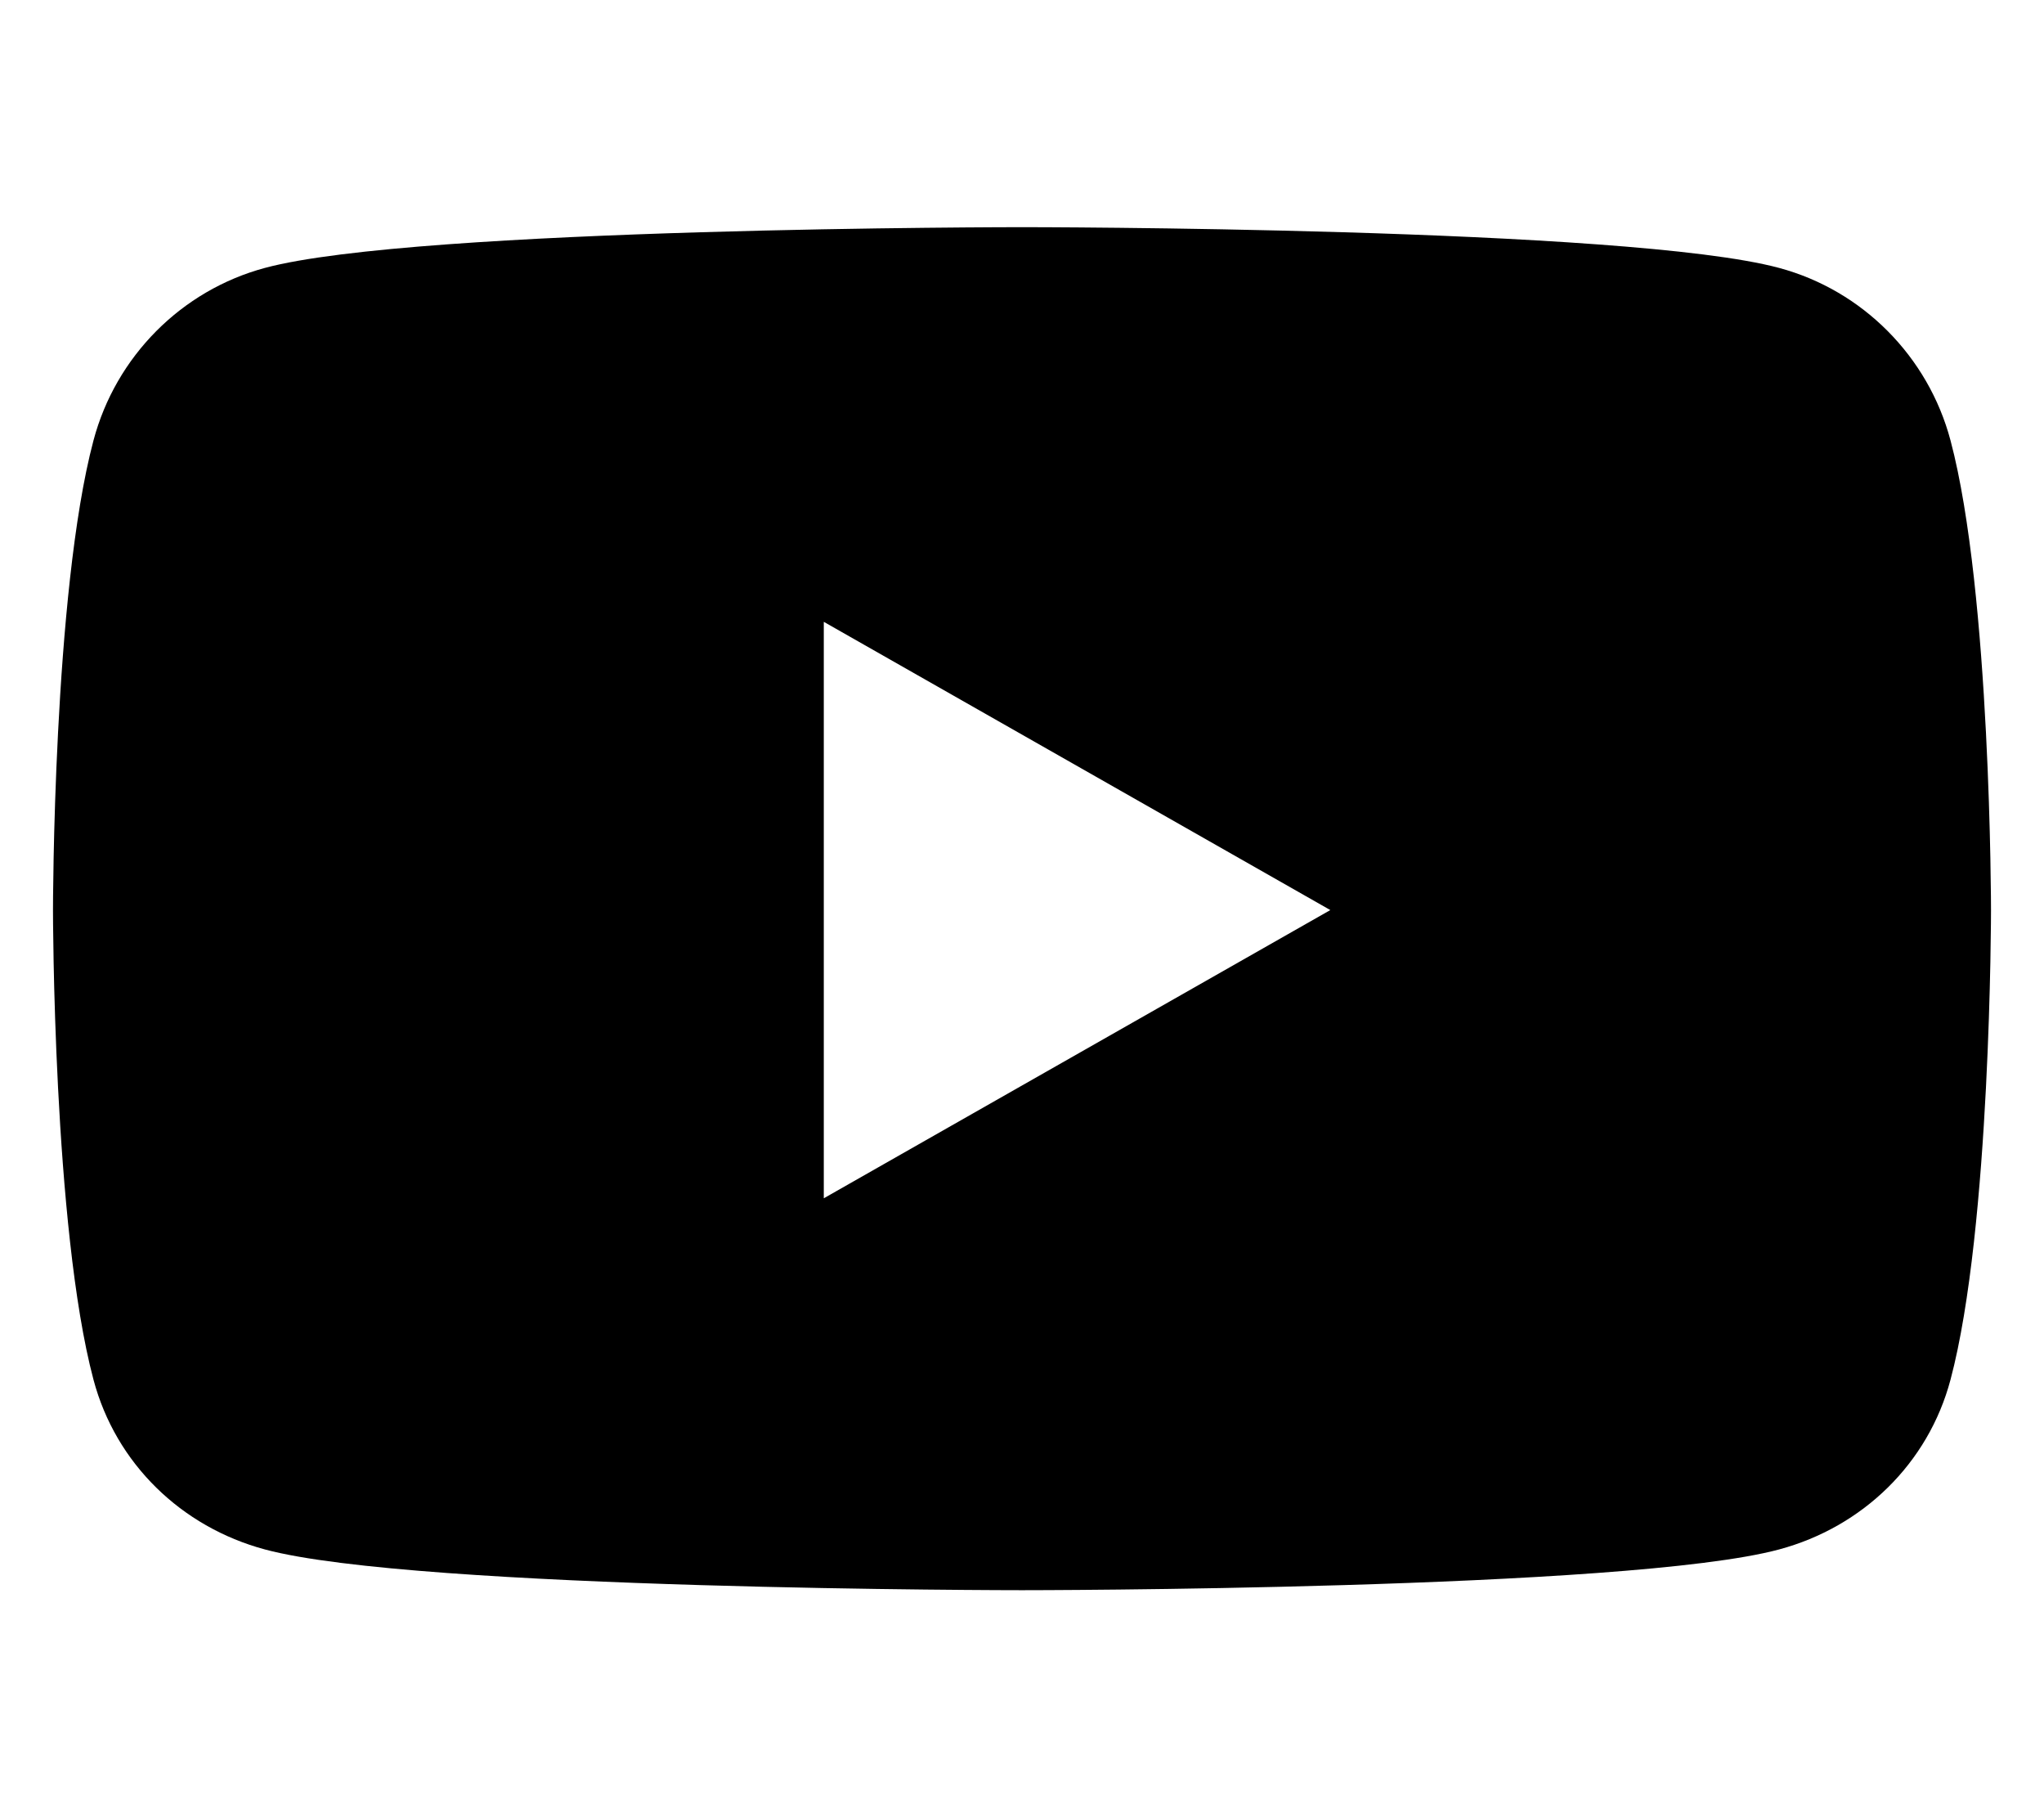
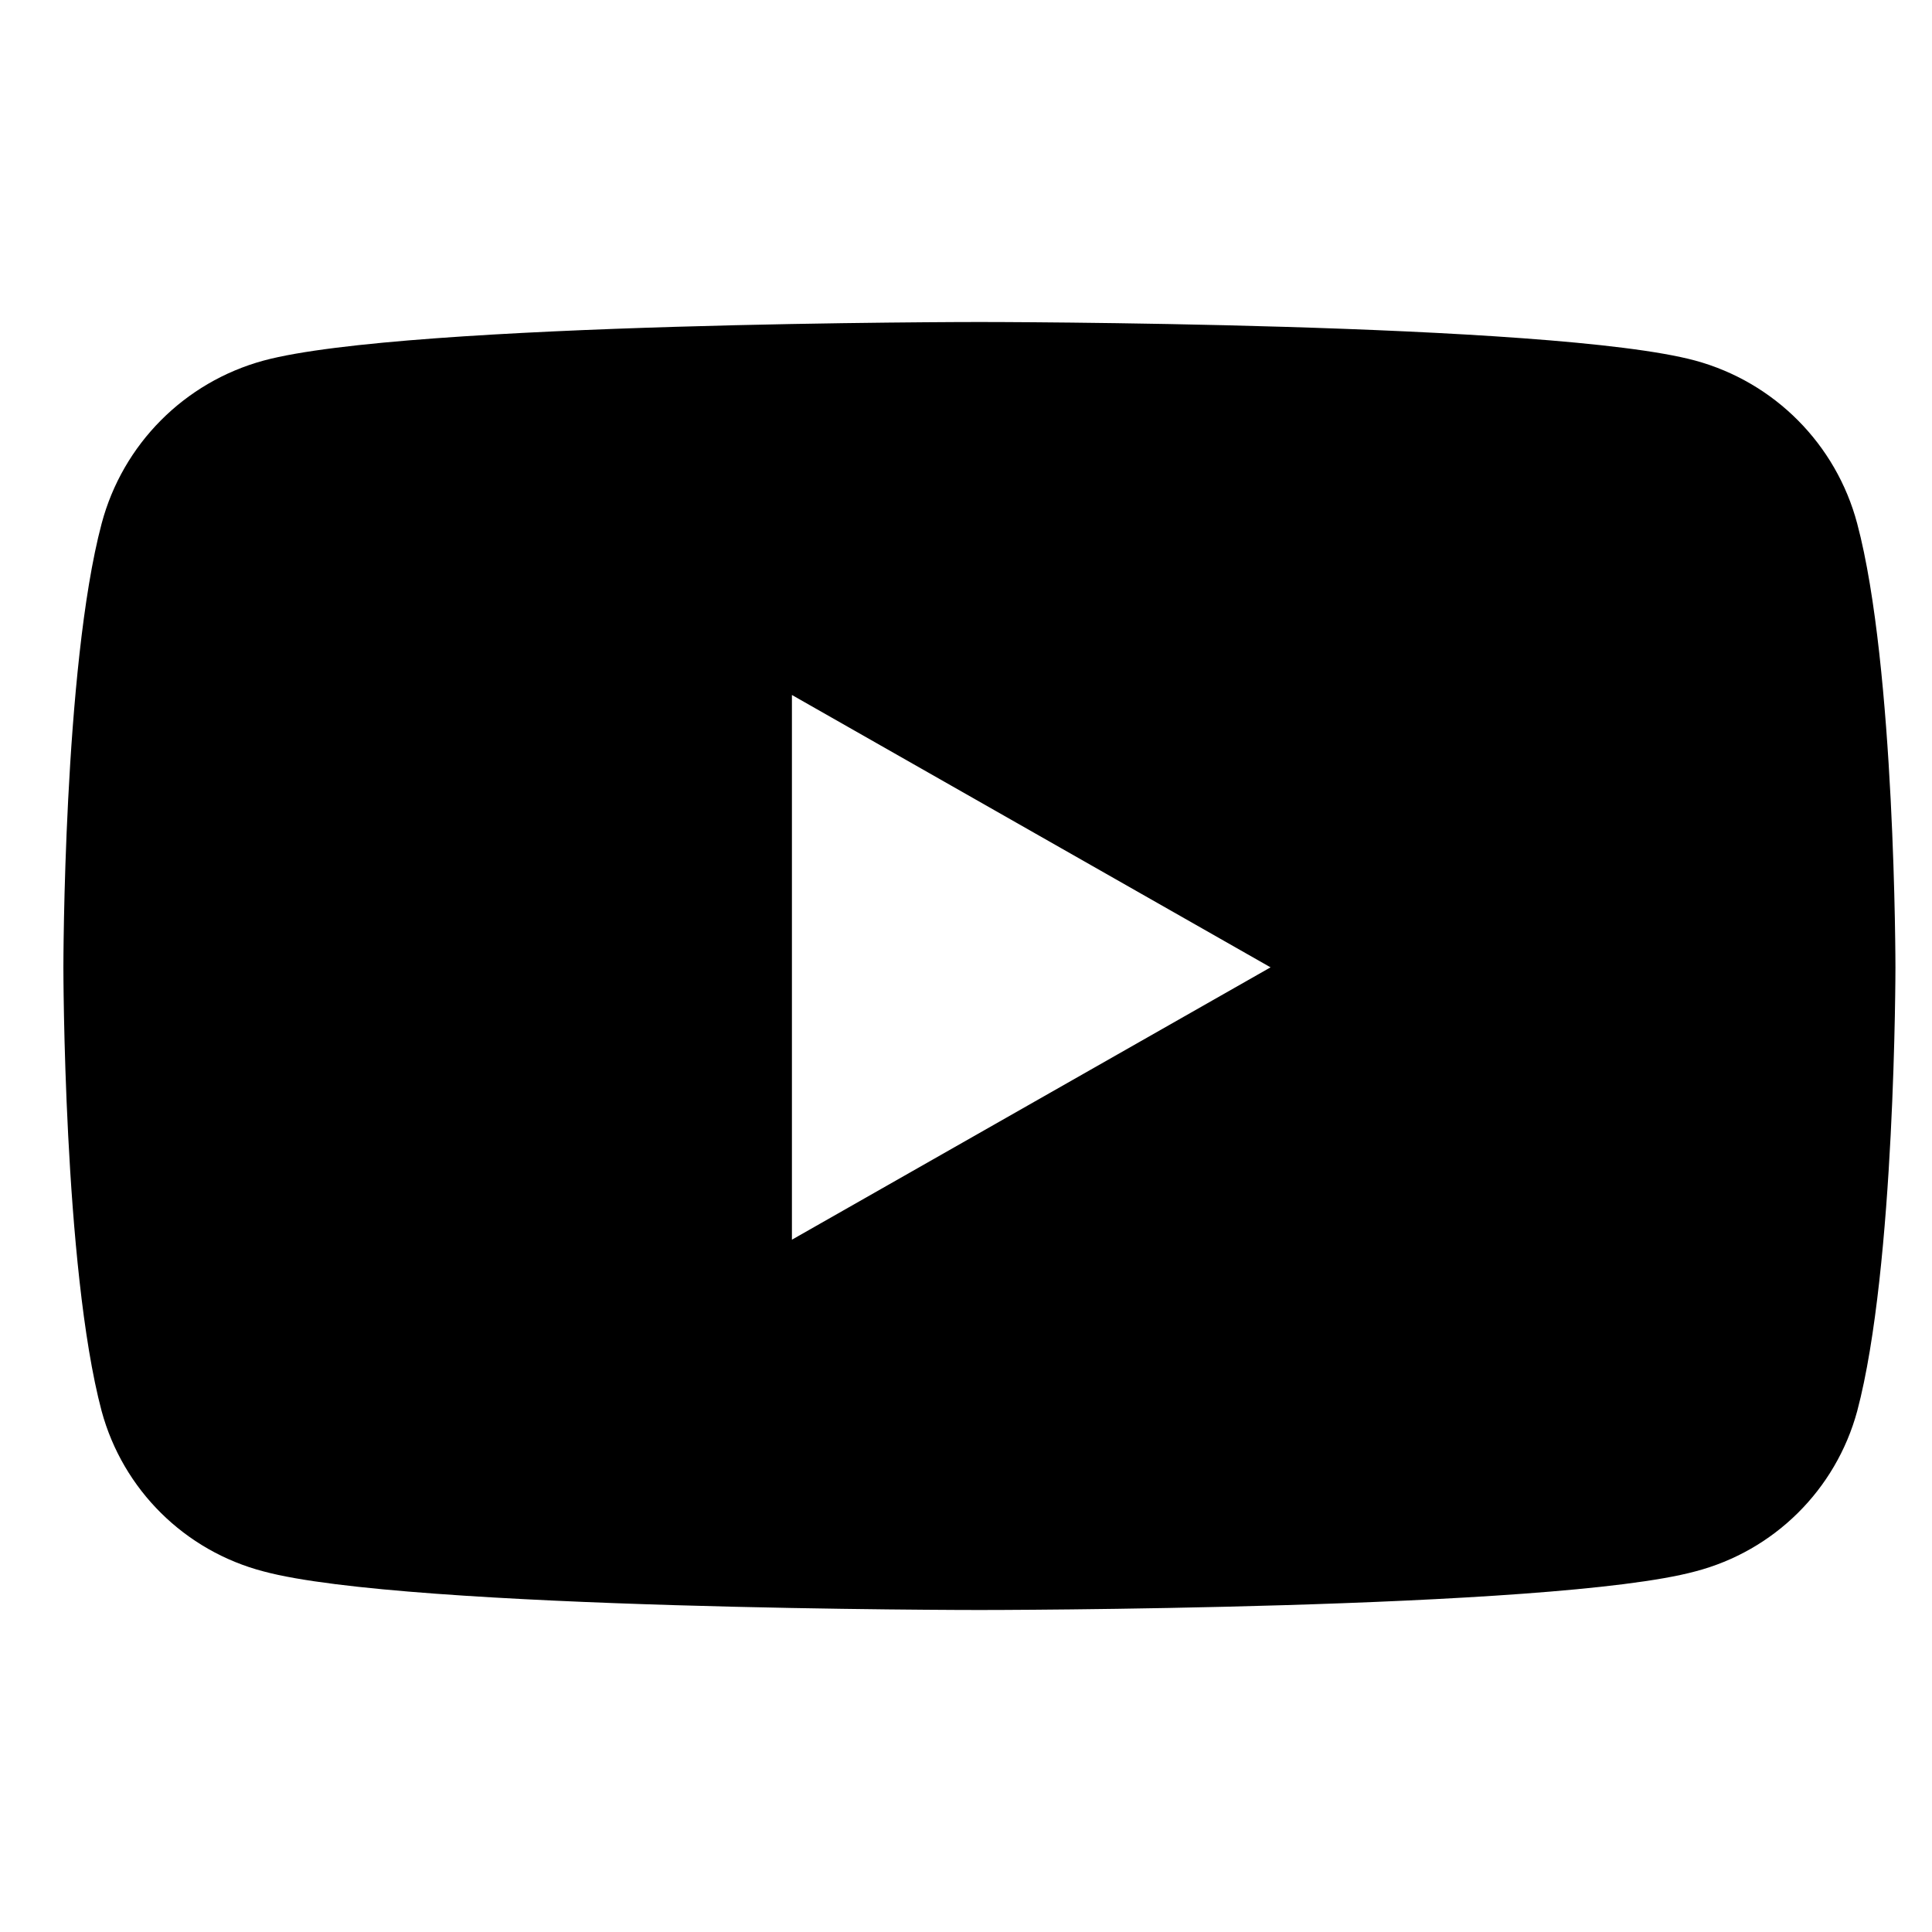
- <svg xmlns="http://www.w3.org/2000/svg" aria-hidden="true" focusable="false" role="img" viewBox="0 0 576 512">
-   <path fill="currentColor" d="M549.655 124.083c-6.281-23.65-24.787-42.276-48.284-48.597C458.781 64 288 64 288 64S117.22 64 74.629 75.486c-23.497 6.322-42.003 24.947-48.284 48.597-11.412 42.867-11.412 132.305-11.412 132.305s0 89.438 11.412 132.305c6.281 23.65 24.787 41.5 48.284 47.821C117.22 448 288 448 288 448s170.78 0 213.371-11.486c23.497-6.321 42.003-24.171 48.284-47.821 11.412-42.867 11.412-132.305 11.412-132.305s0-89.438-11.412-132.305zm-317.51 213.508V175.185l142.739 81.205-142.739 81.201z" />
+ <svg xmlns="http://www.w3.org/2000/svg" aria-hidden="true" focusable="false" role="img" viewBox="0 0 576 576">
+   <path fill="currentColor" d="M553.7 156.1a68.6 68.6 0 0 0-48.3-48.6C462.8 96 292 96 292 96s-170.8 0-213.4 11.5a68.6 68.6 0 0 0-48.3 48.6C18.9 199 18.9 288.4 18.9 288.4s0 89.4 11.4 132.3a67.7 67.7 0 0 0 48.3 47.8C121.2 480 292 480 292 480s170.8 0 213.4-11.5a67.7 67.7 0 0 0 48.3-47.8c11.4-42.9 11.4-132.3 11.4-132.3s0-89.5-11.4-132.3zM236.1 369.6V207.2l142.7 81.2-142.7 81.2z" />
</svg>
